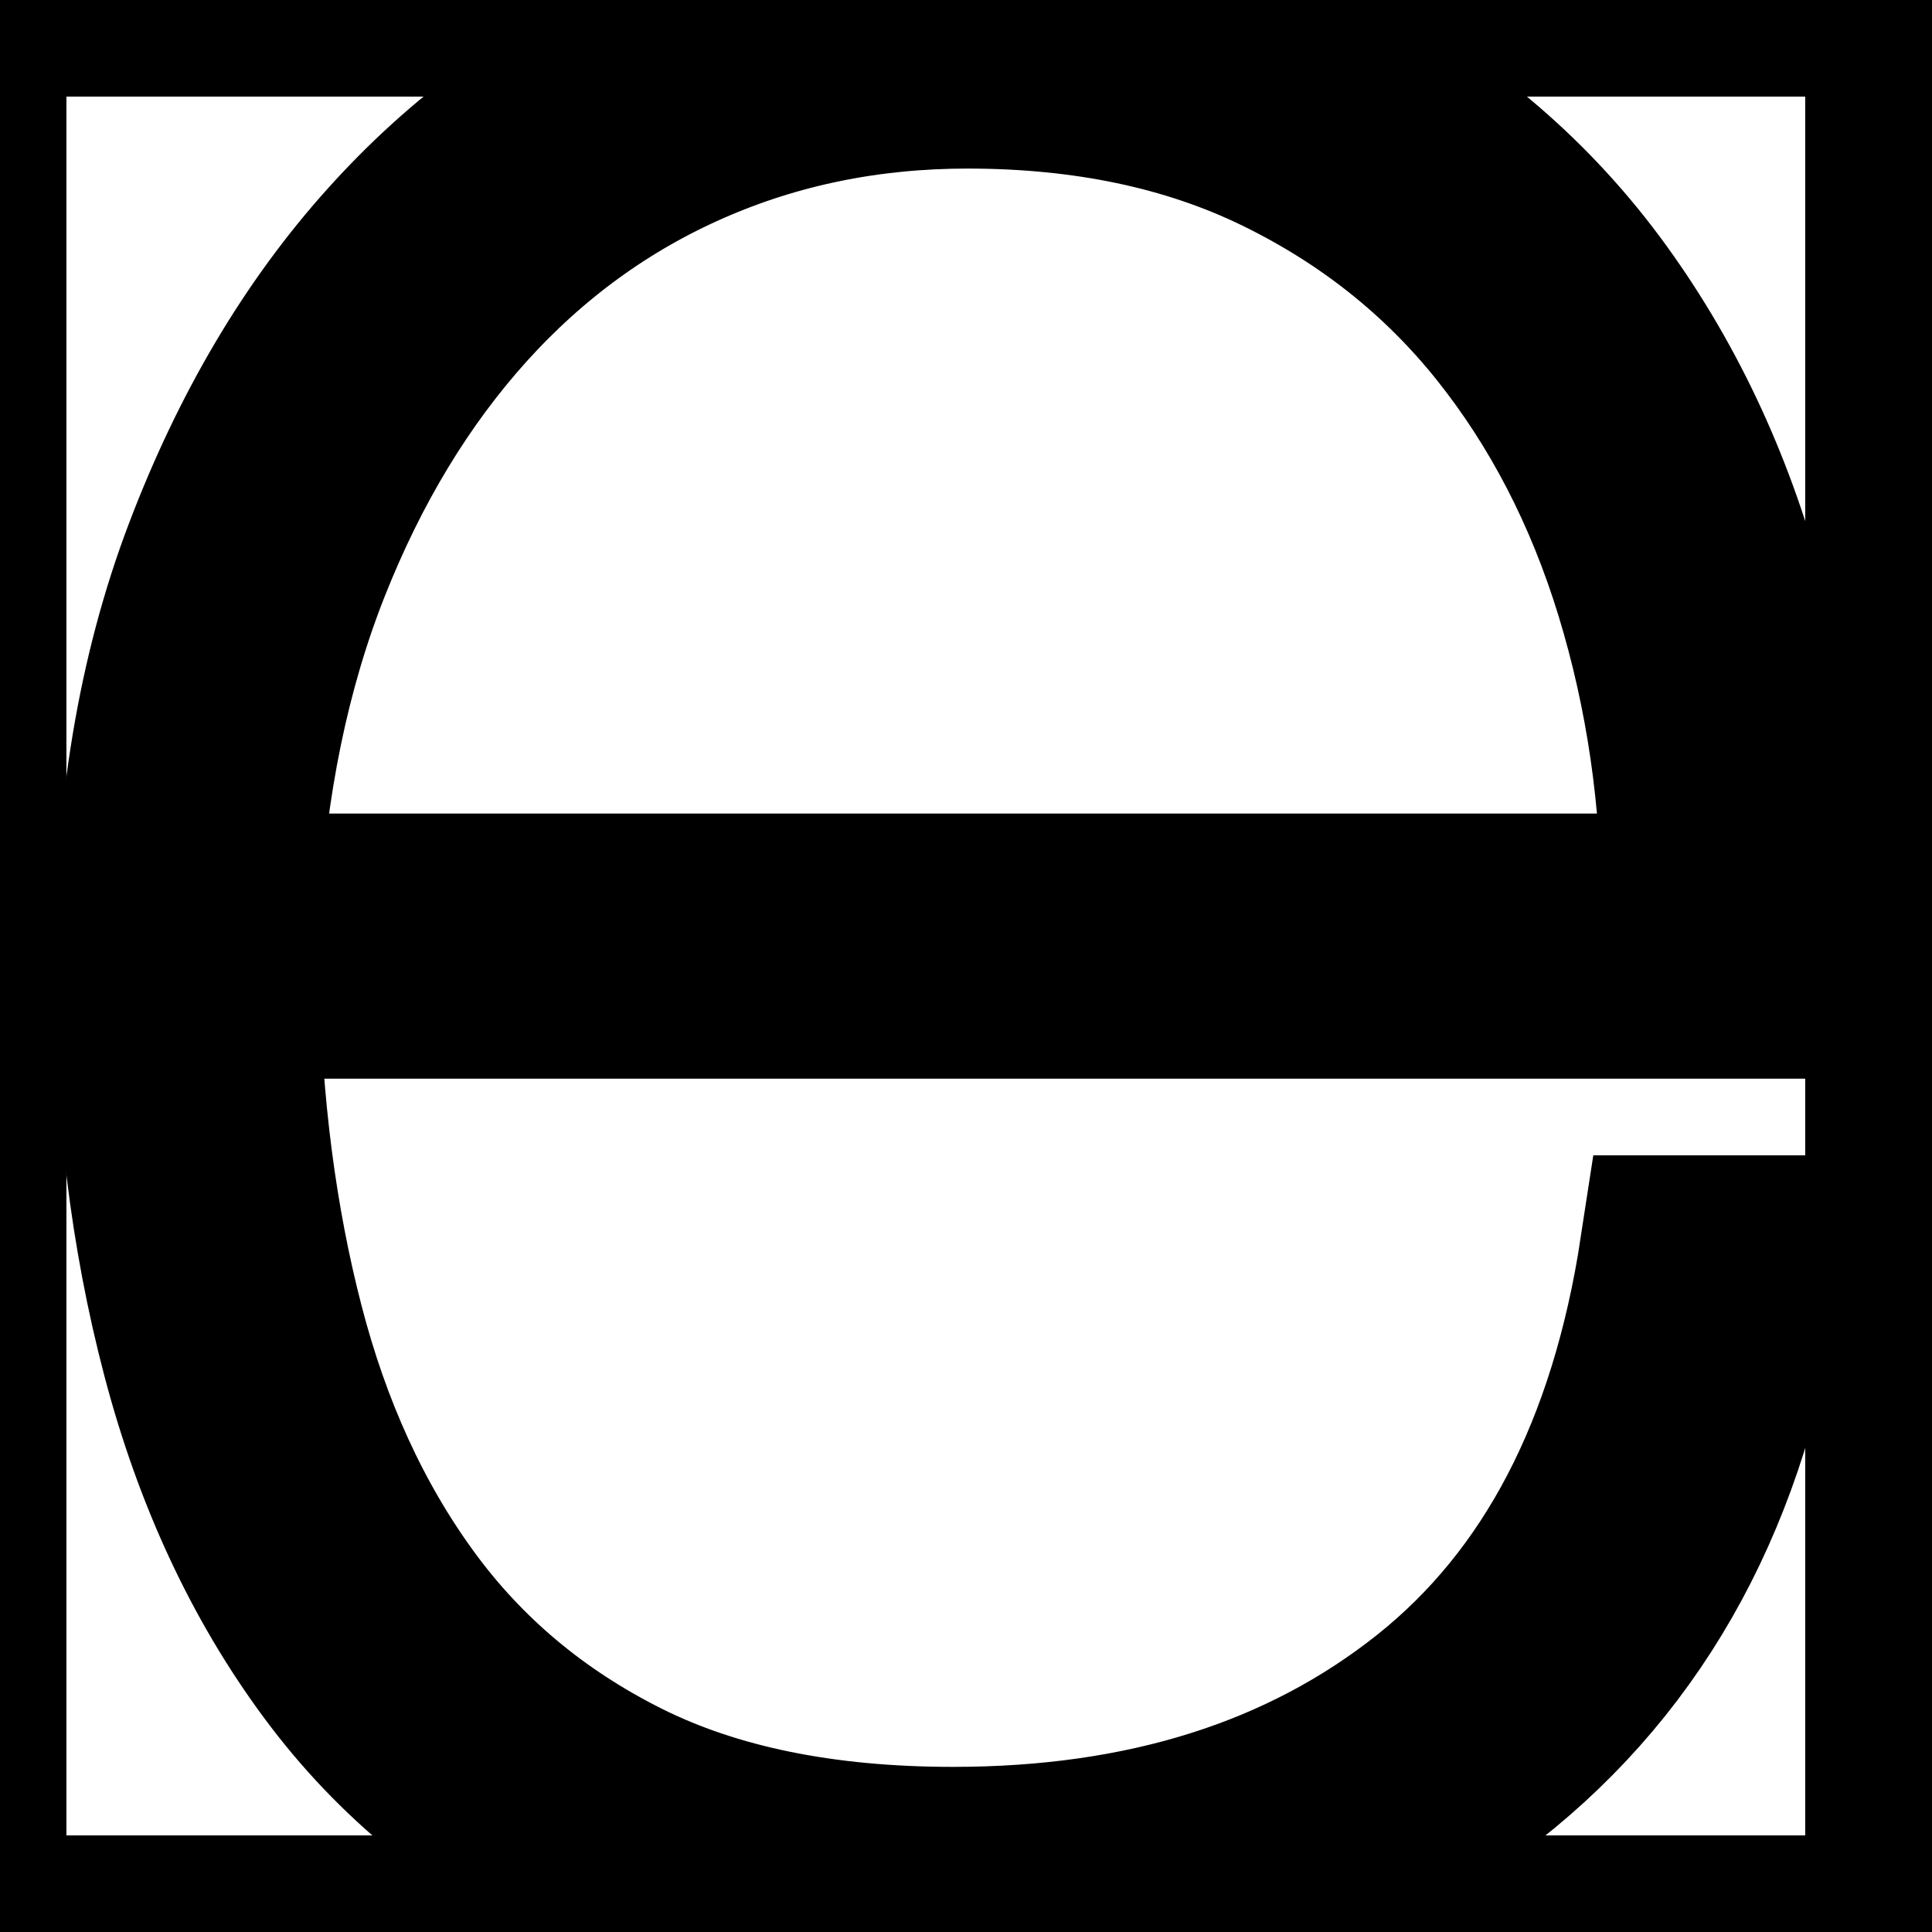
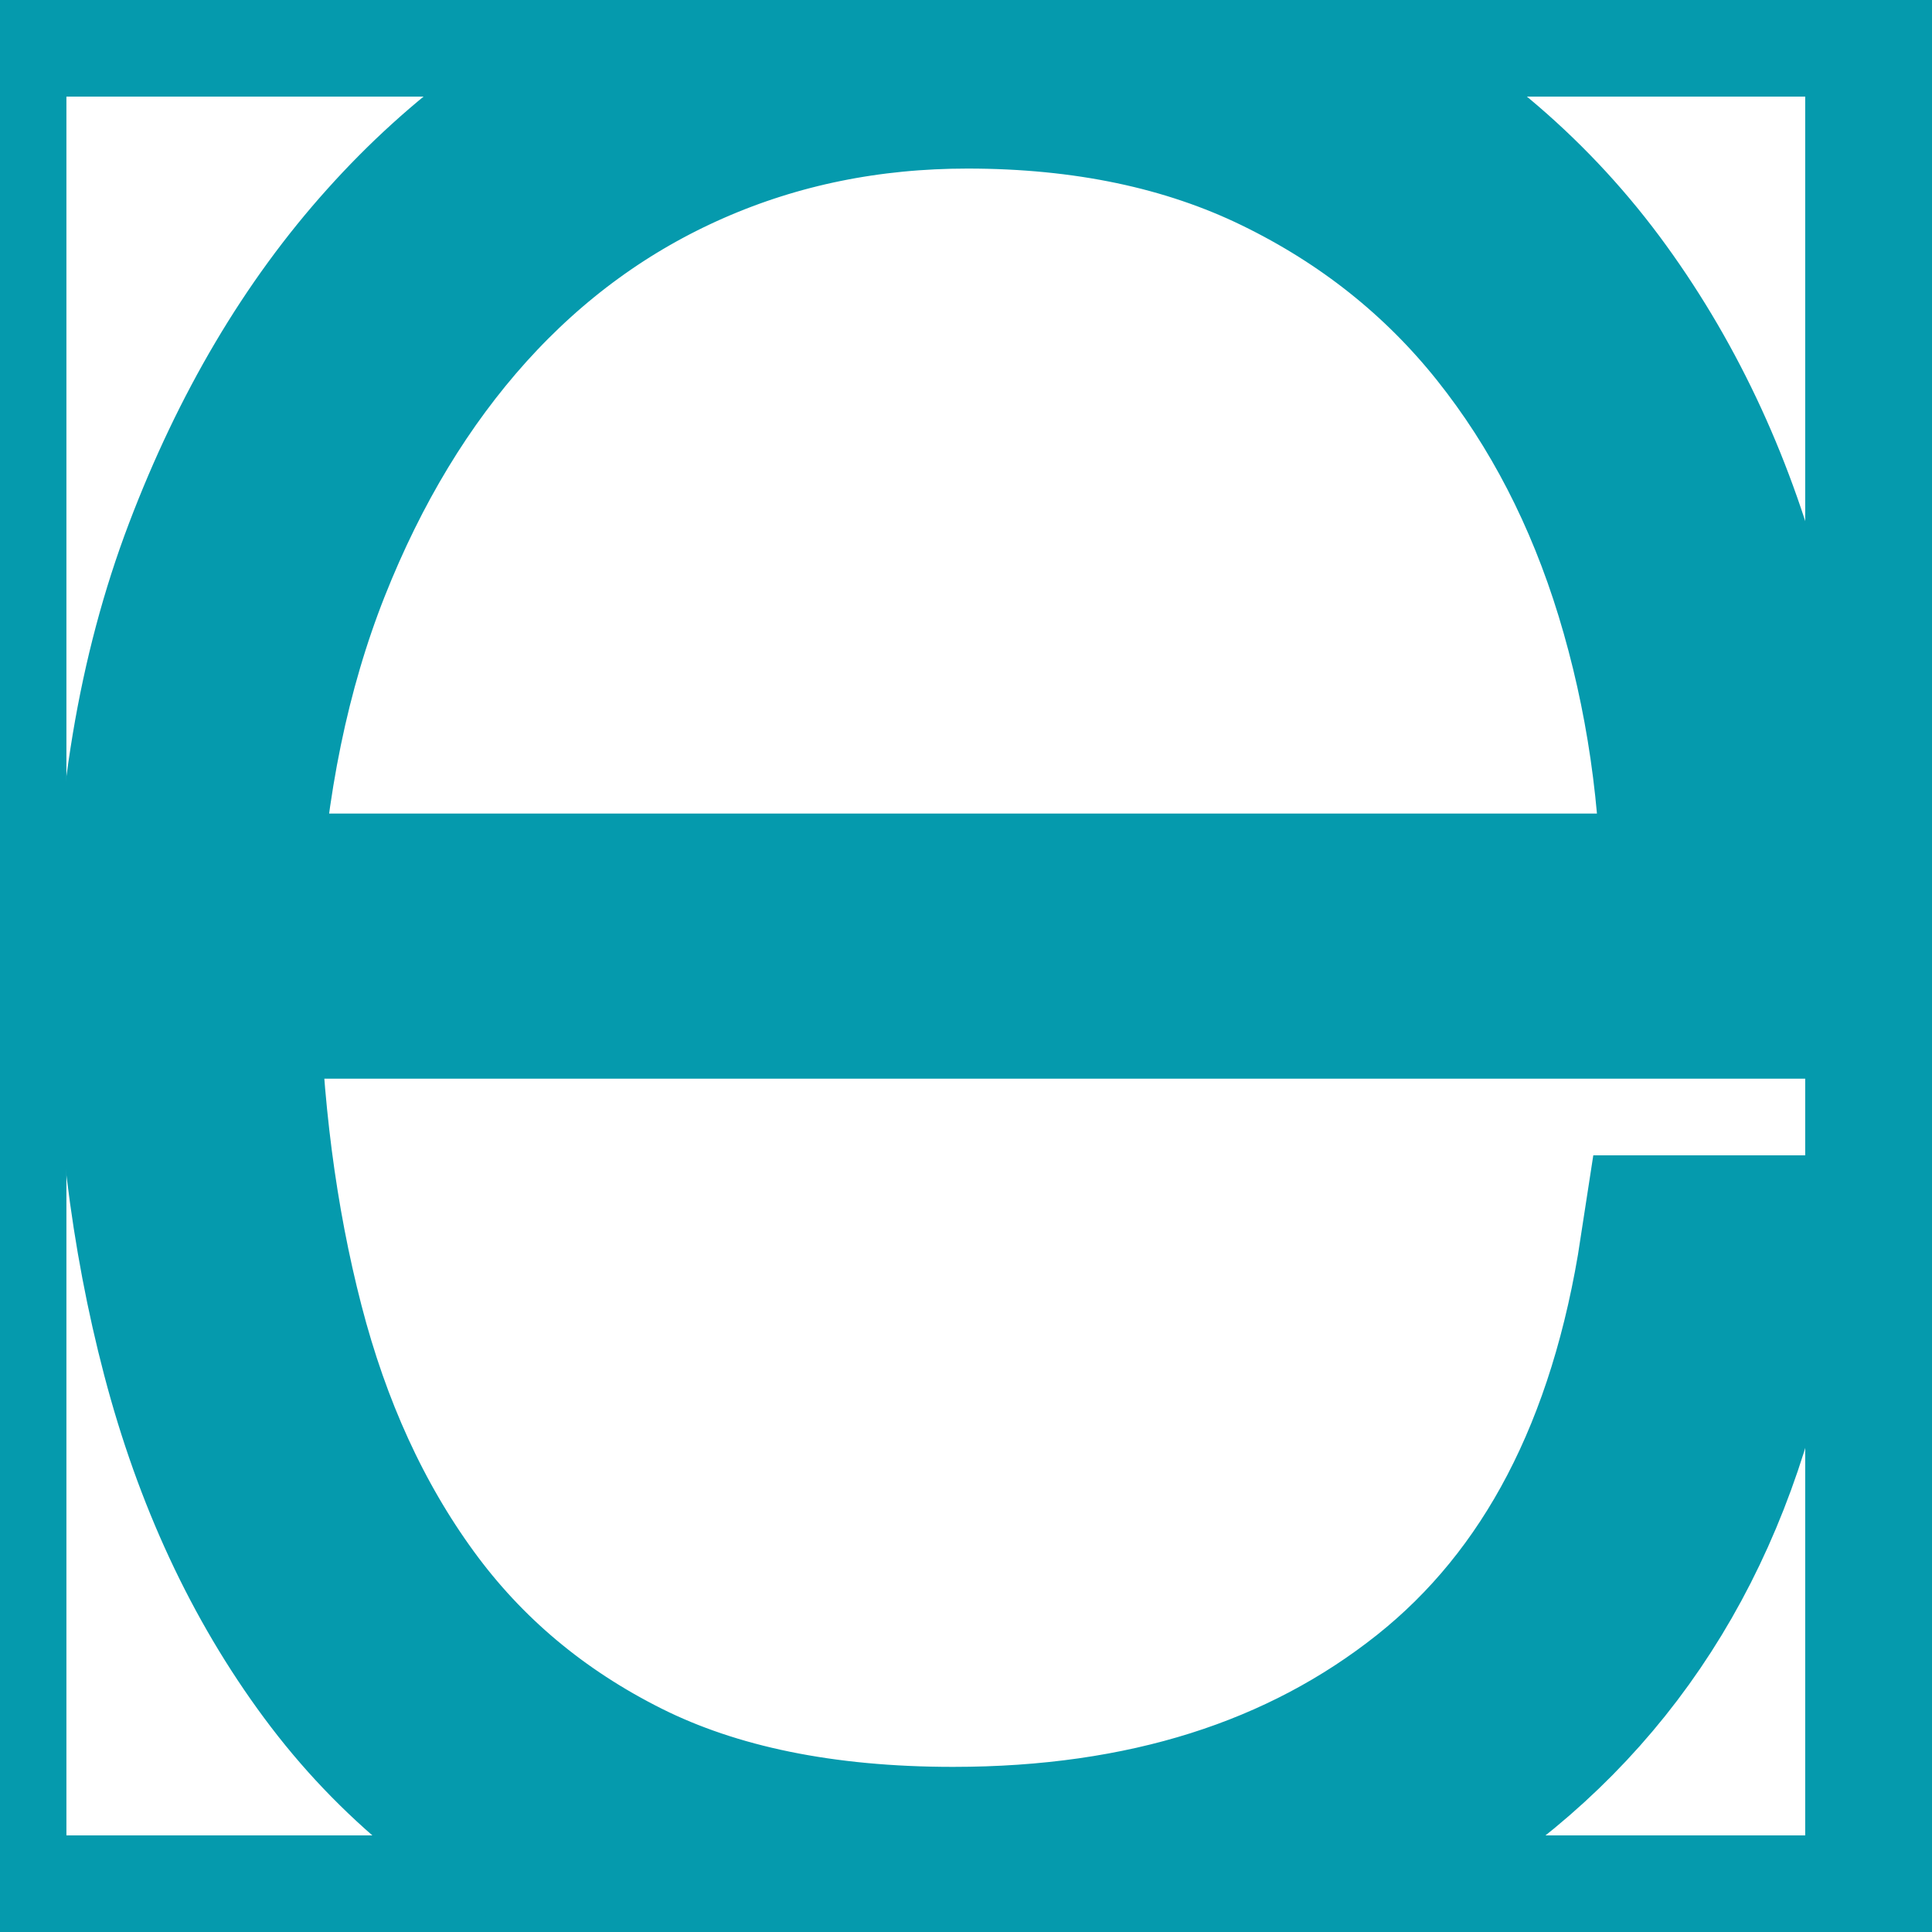
- <svg xmlns="http://www.w3.org/2000/svg" width="236px" height="236px" viewBox="-2.5 0 32 32" fill="#000000" stroke="#000000" stroke-width="3.2">
+ <svg xmlns="http://www.w3.org/2000/svg" width="800px" height="800px" viewBox="-2.5 0 32 32" fill="#059aad" stroke="#059aad" stroke-width="3.2">
  <g id="SVGRepo_bgCarrier" stroke-width="0" />
  <g id="SVGRepo_tracerCarrier" stroke-linecap="round" stroke-linejoin="round" />
  <g id="SVGRepo_iconCarrier">
    <g fill="none" fill-rule="evenodd">
      <path d="M-3 0h32v32H-3z" />
      <path fill="#353535" d="M1.192 16.267c.04 2.065.288 3.982.745 5.75.456 1.767 1.16 3.307 2.115 4.618.953 1.31 2.185 2.343 3.694 3.098 1.51.755 3.357 1.132 5.54 1.132 3.22 0 5.89-.844 8.016-2.532 2.125-1.69 3.446-4.22 3.962-7.597h1.192c-.437 3.575-1.847 6.345-4.23 8.312-2.384 1.966-5.324 2.95-8.82 2.95-2.383.04-4.42-.338-6.107-1.133-1.69-.794-3.07-1.917-4.142-3.367-1.073-1.45-1.867-3.158-2.383-5.124C.258 20.408 0 18.294 0 16.028c0-2.542.377-4.806 1.132-6.792C1.887 7.25 2.88 5.57 4.112 4.2 5.34 2.83 6.77 1.79 8.4 1.074 10.03.358 11.698 0 13.406 0c2.383 0 4.44.457 6.167 1.37 1.728.914 3.138 2.126 4.23 3.635 1.093 1.51 1.887 3.238 2.384 5.184.496 1.945.705 3.97.625 6.077H1.193zm24.43-1.192c0-1.867-.26-3.645-.775-5.333-.516-1.688-1.28-3.168-2.294-4.44-1.013-1.27-2.274-2.273-3.784-3.008-1.51-.735-3.258-1.102-5.244-1.102-1.67 0-3.228.317-4.678.953-1.45.636-2.72 1.56-3.813 2.77-1.092 1.212-1.976 2.672-2.652 4.38-.675 1.708-1.072 3.635-1.19 5.78h24.43z" />
    </g>
  </g>
</svg>
